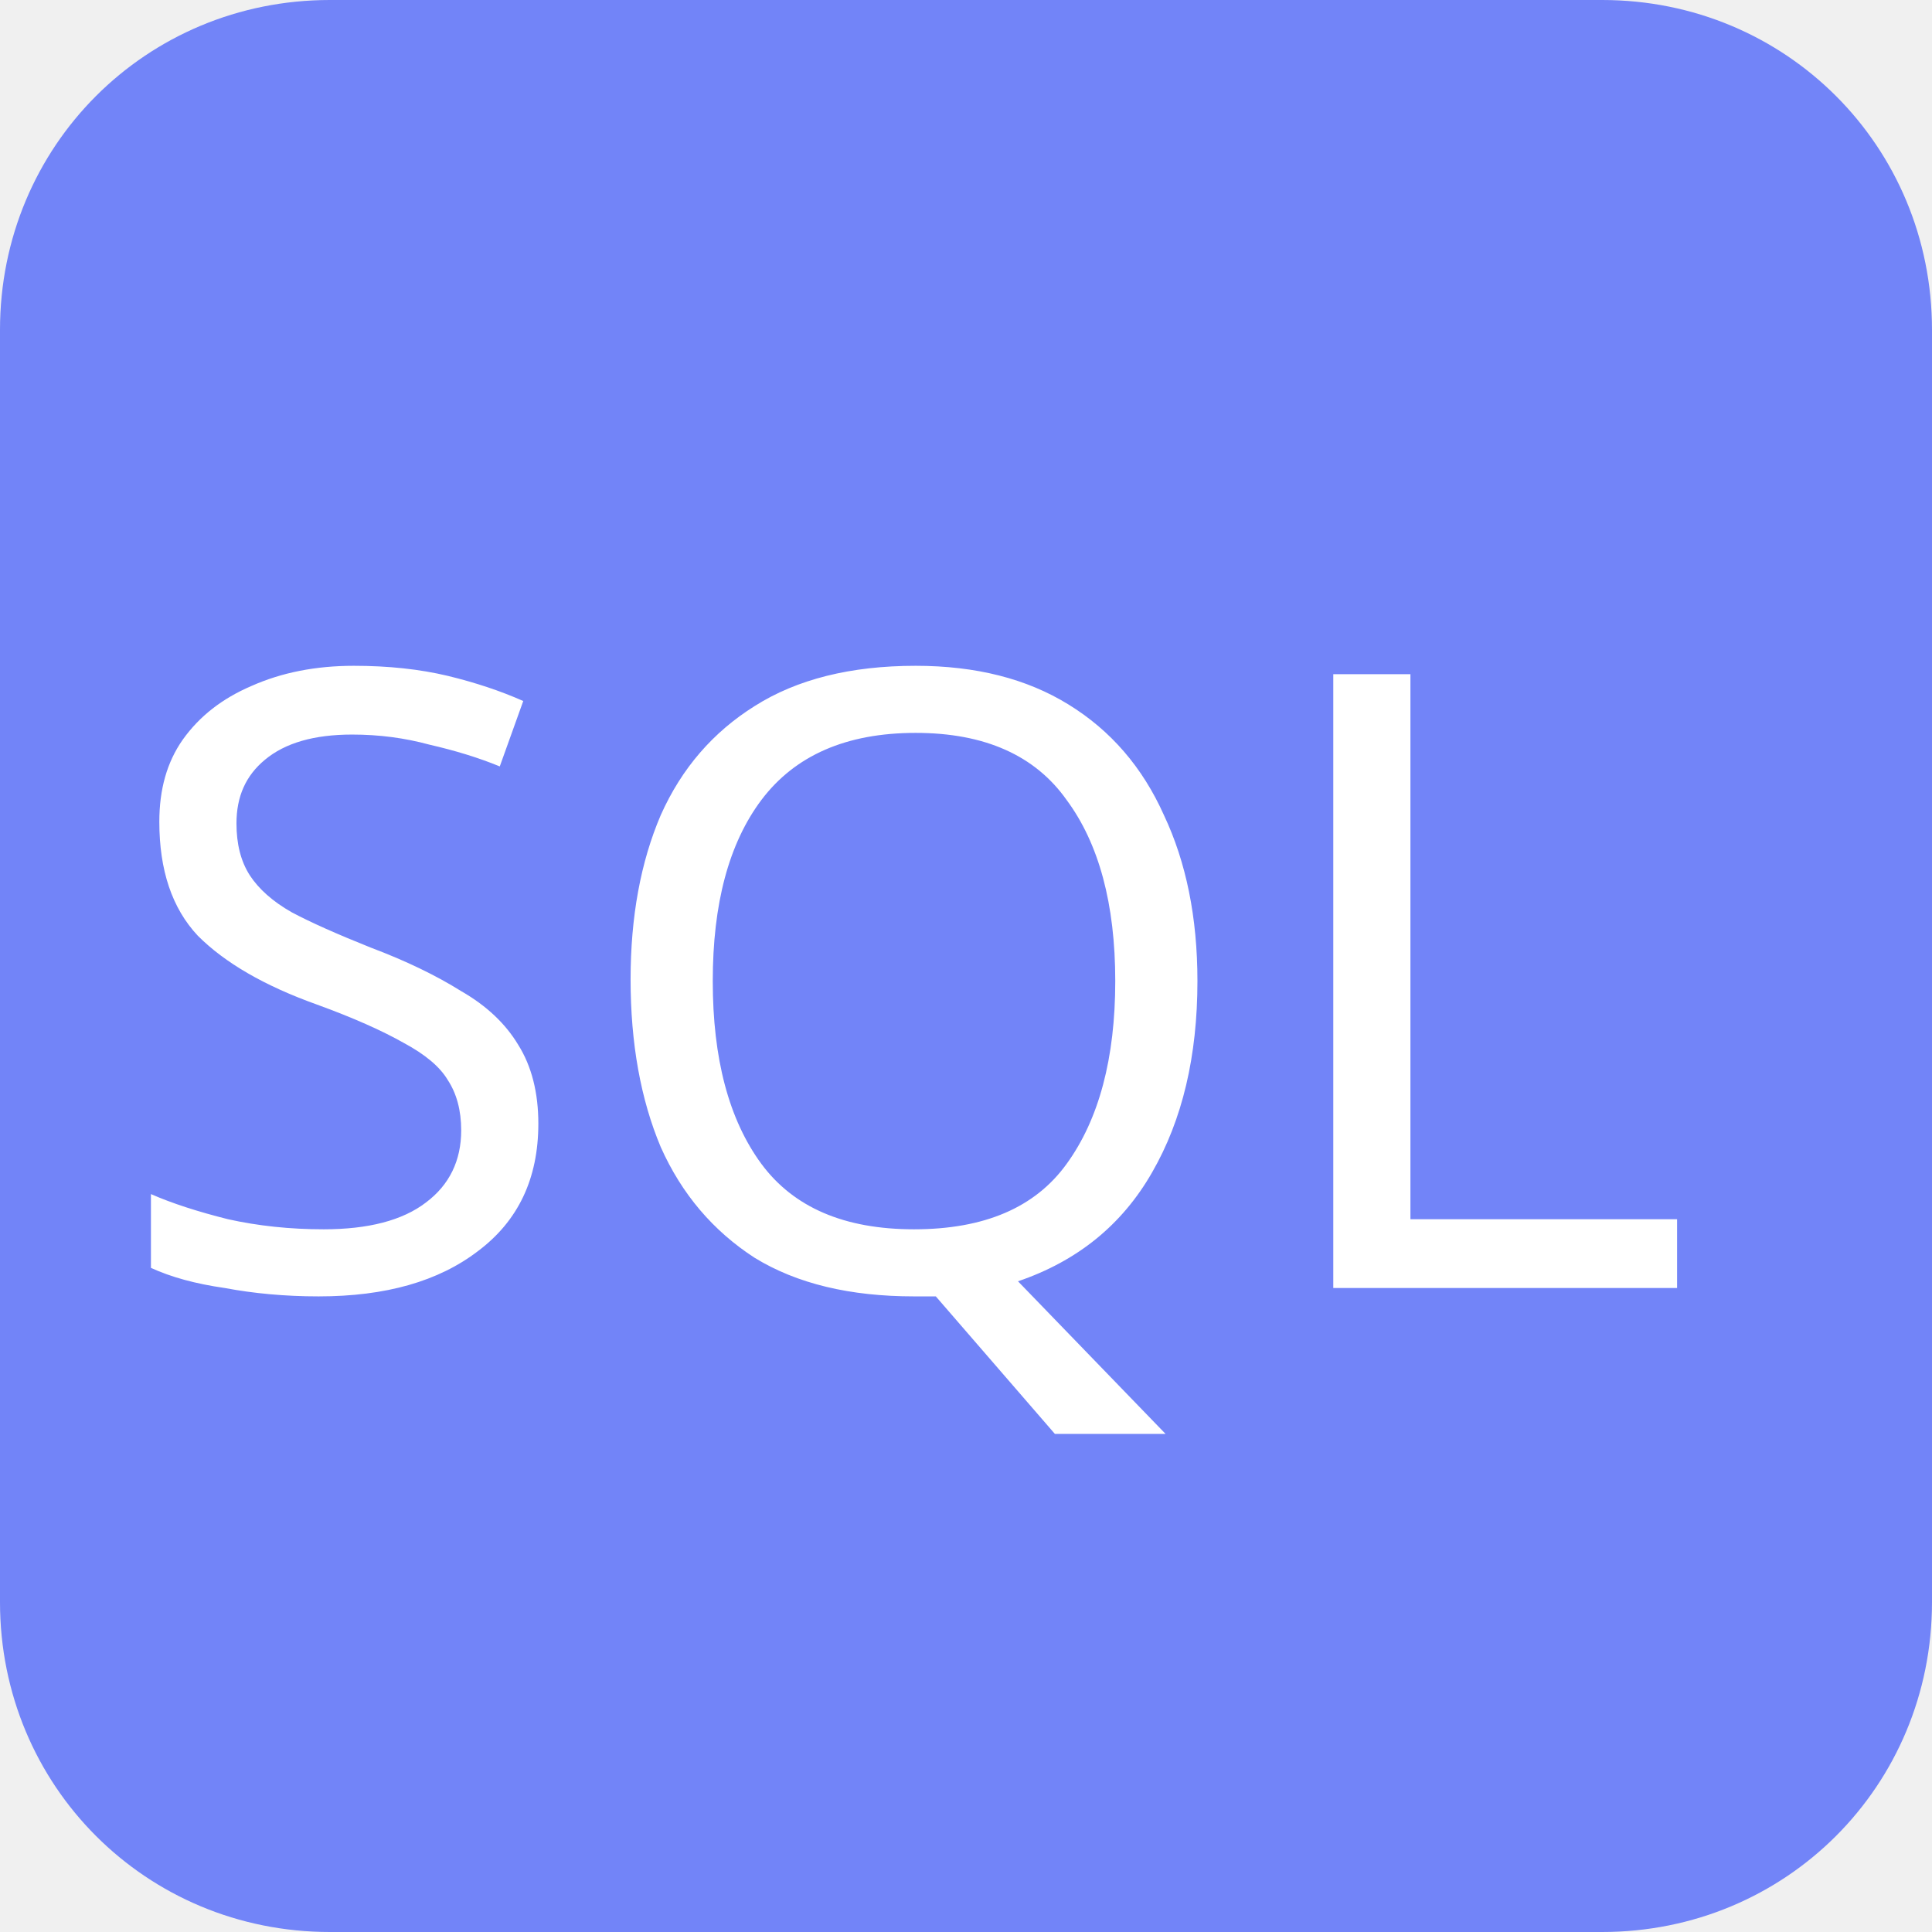
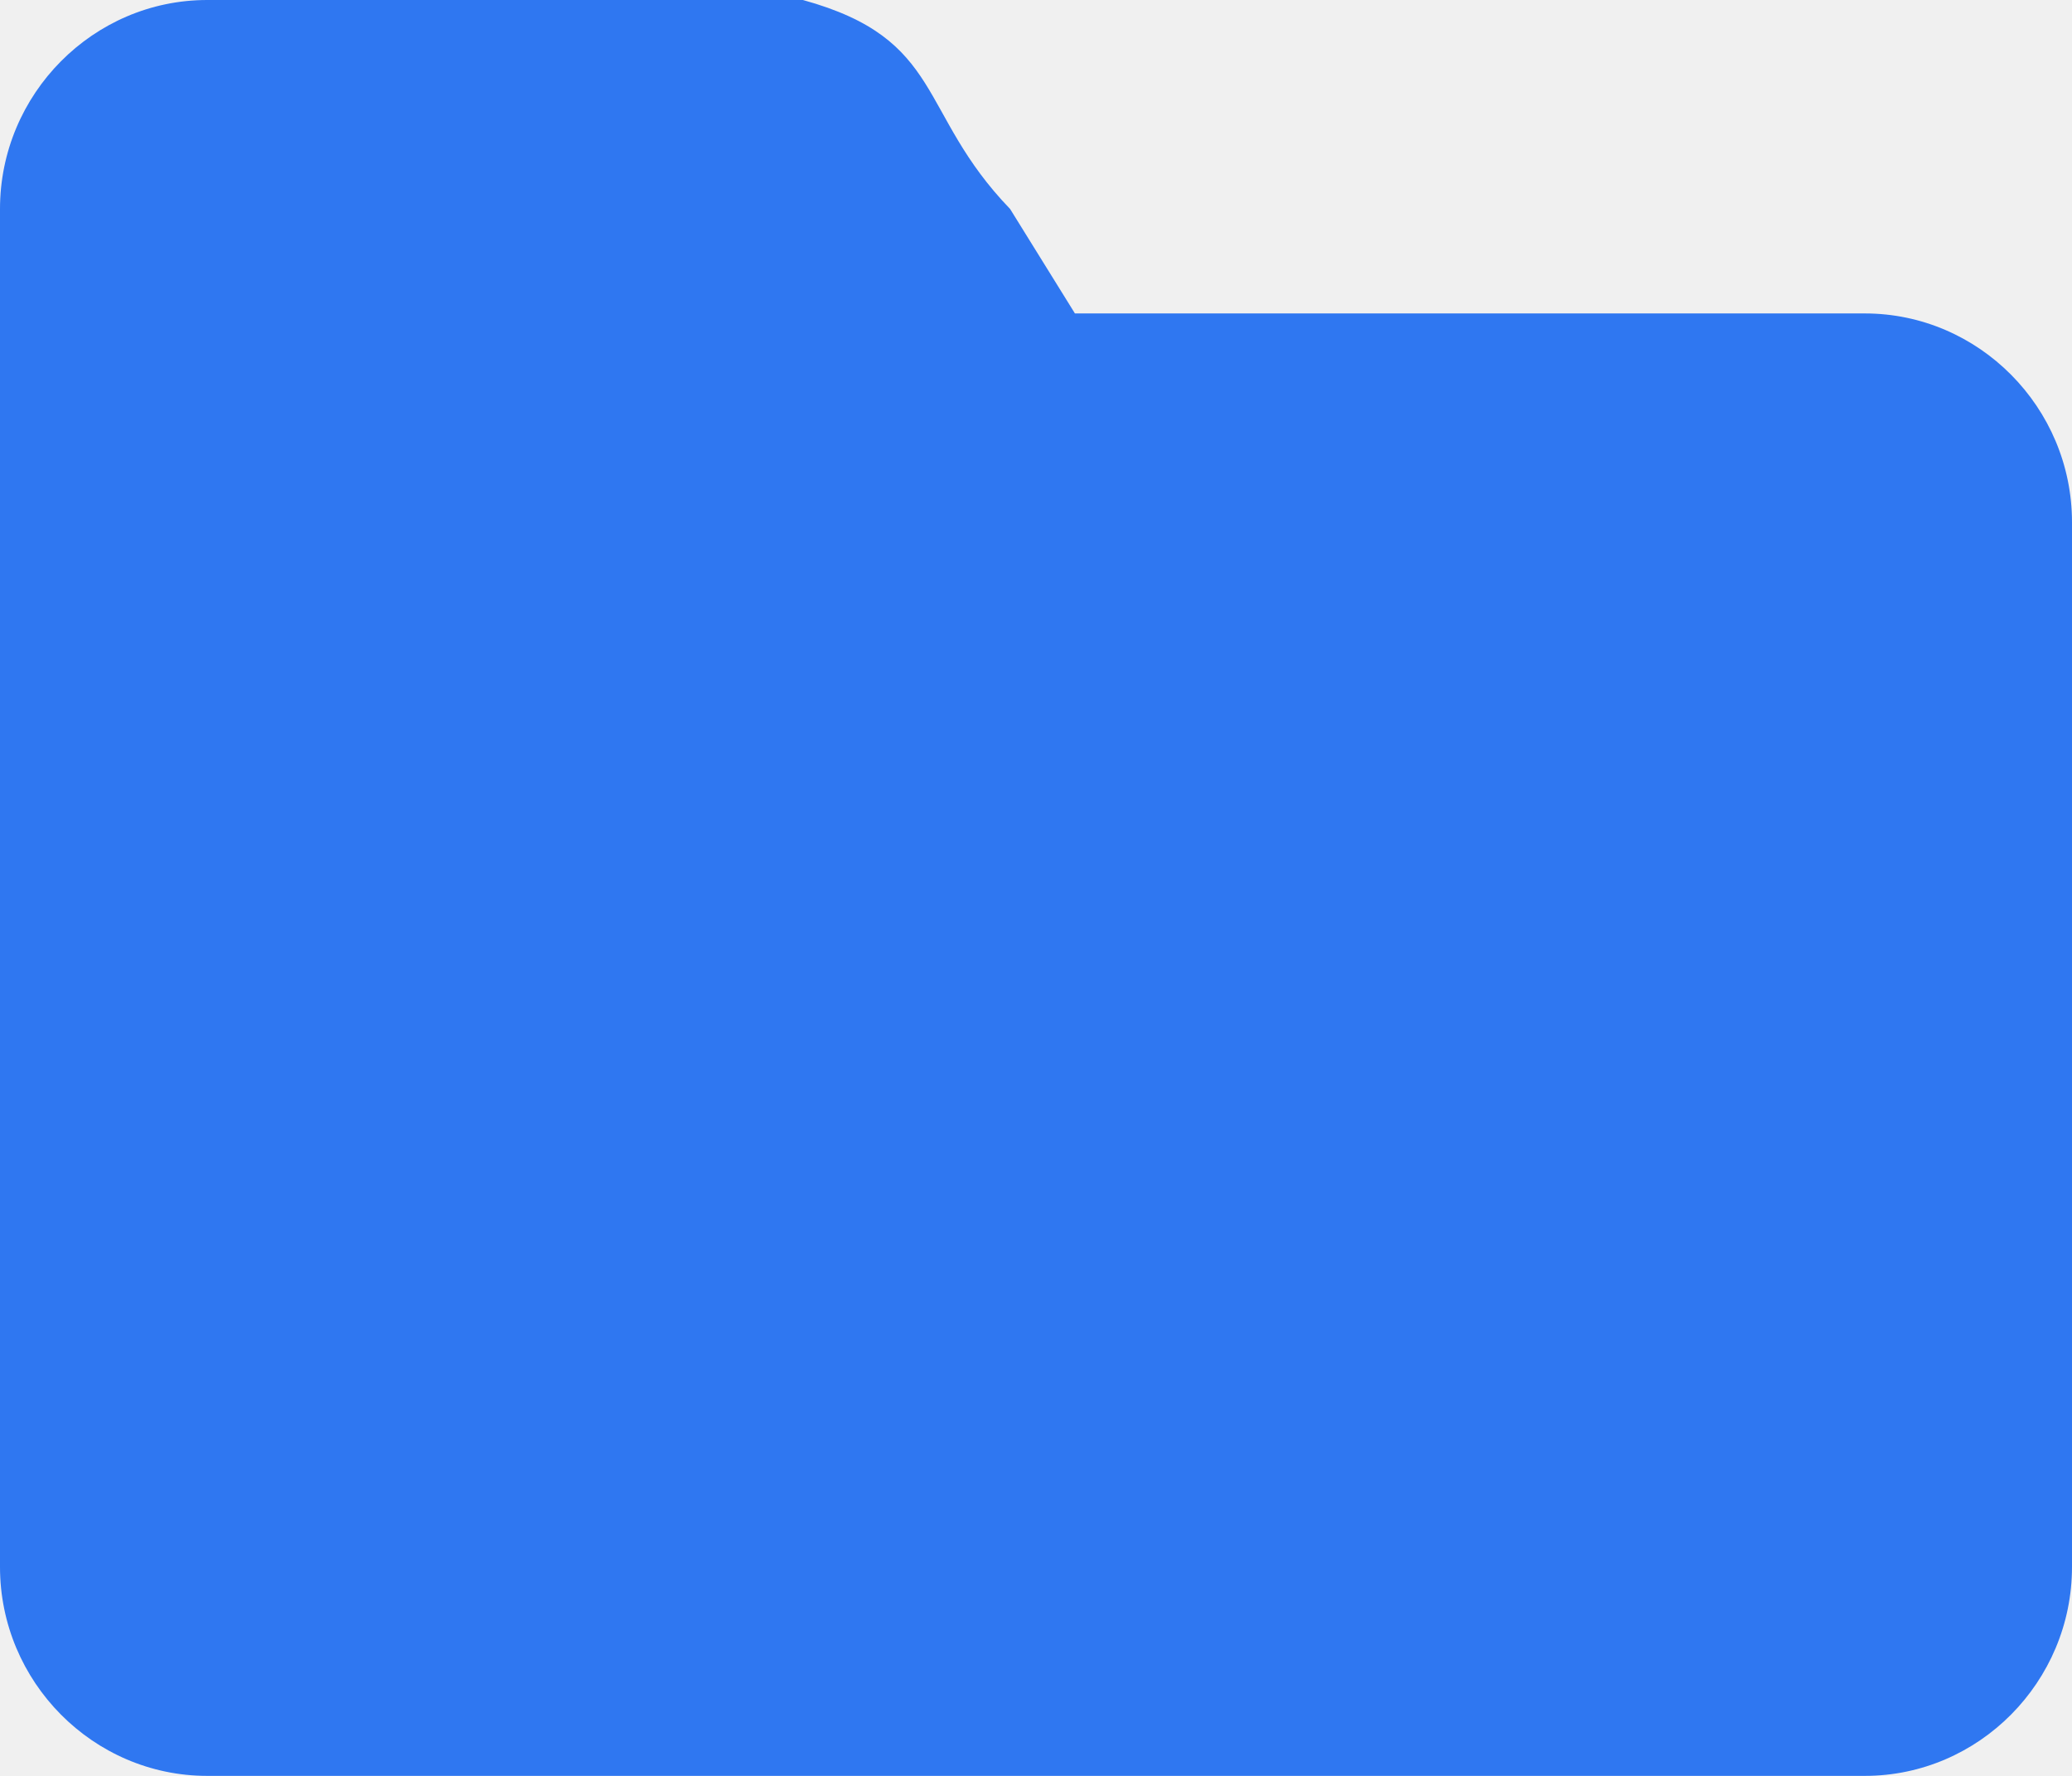
- <svg xmlns="http://www.w3.org/2000/svg" width="18px" height="18px" viewBox="0 0 18 18" version="1.1">
+ <svg xmlns="http://www.w3.org/2000/svg" width="14px" height="12px" viewBox="0 0 14 12" version="1.1">
  <g id="页面-1" stroke="none" stroke-width="1" fill="none" fill-rule="evenodd">
-     <g id="编组-25备份-9" fill-rule="nonzero">
-       <path d="M14.927,0 C16.639,0 18,1.361 18,3.073 L18,14.927 C18,16.639 16.639,18 14.927,18 L3.073,18 C1.361,18 0,16.639 0,14.927 L0,3.073 C0,1.361 1.361,0 3.073,0 C9,0 9,0 14.927,0 Z" id="路径备份-3" fill="#7284F8" />
-       <text id="SQL" fill="#FFFFFF" font-family="PingFangSC-Regular, PingFang SC" font-size="8" font-weight="normal">
-         <tspan x="1" y="12">SQL</tspan>
-       </text>
+     <g id="文件夹-(1)" fill="#2F77F1" fill-rule="nonzero">
+       <path d="M12.6,12 L1.4,12 C0.63,12 0,11.365 0,10.588 L0,1.412 C0,0.635 0.63,0 1.4,0 L5.425,0 C6.387,0.265 6.195,0.759 6.825,1.412 L7.263,2.118 L12.6,2.118 C13.37,2.118 14,2.753 14,3.529 L14,10.588 C14,11.365 13.37,12 12.6,12 Z" id="路径" />
    </g>
  </g>
</svg>
